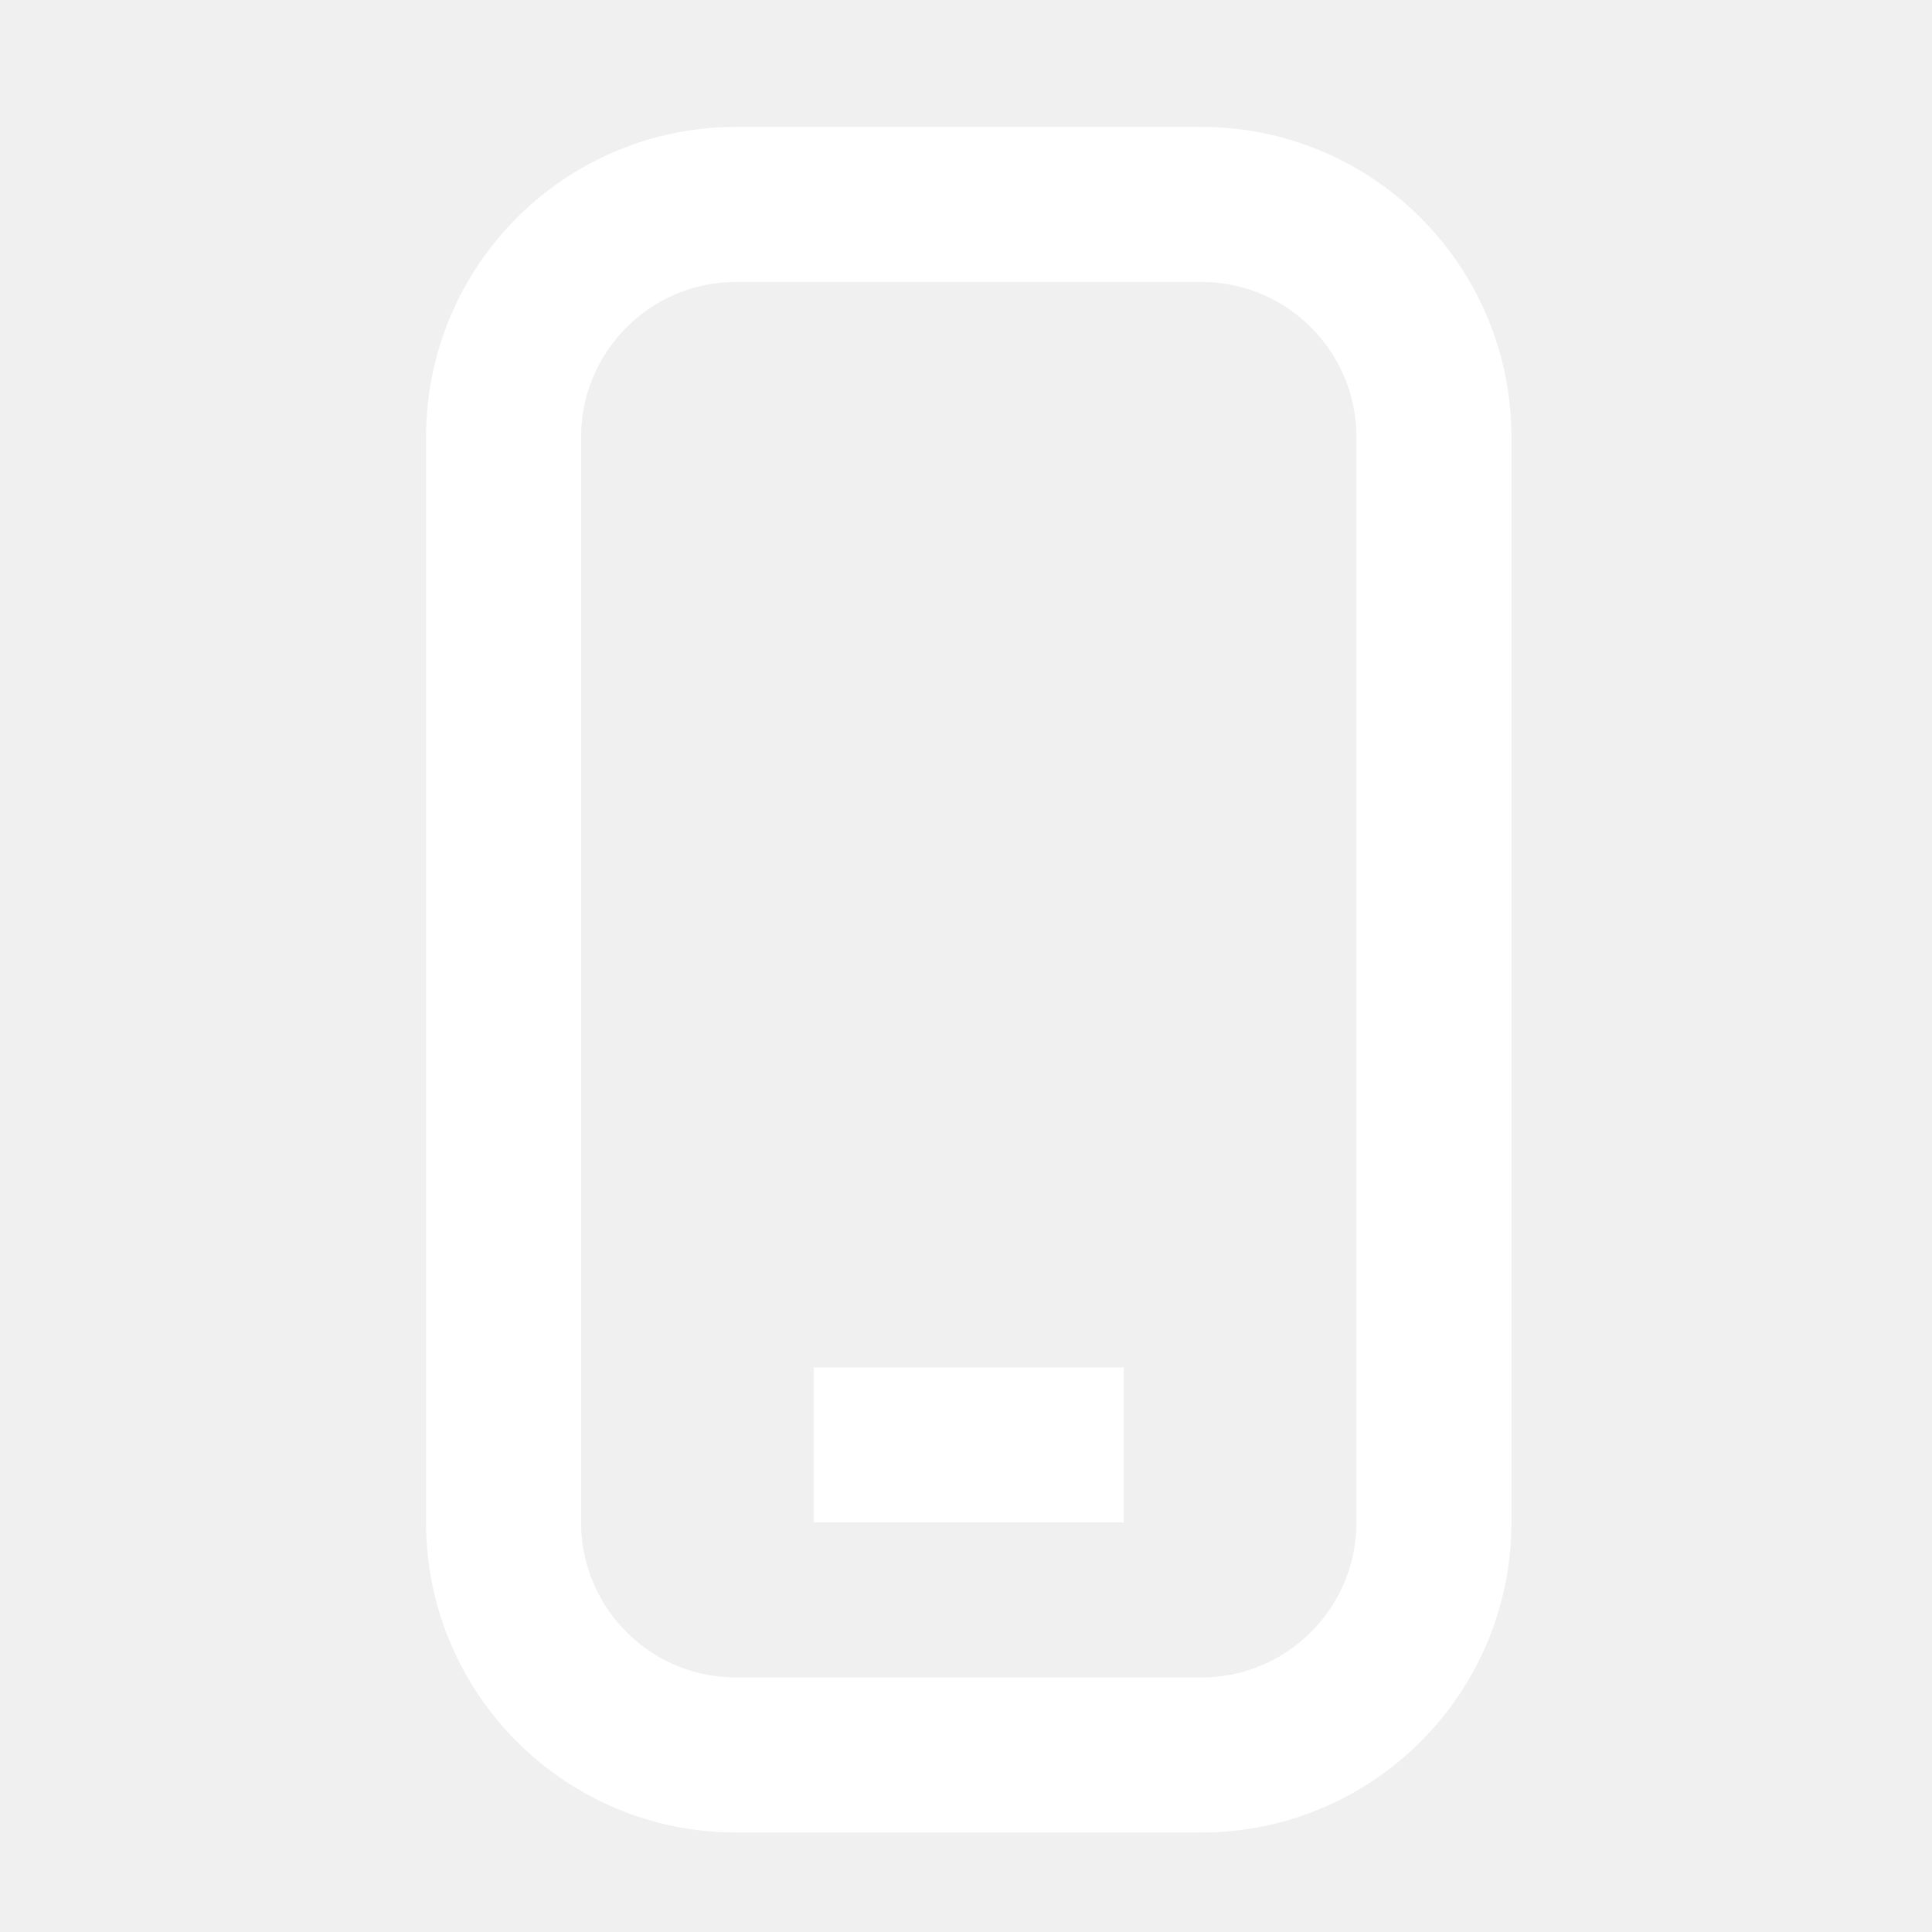
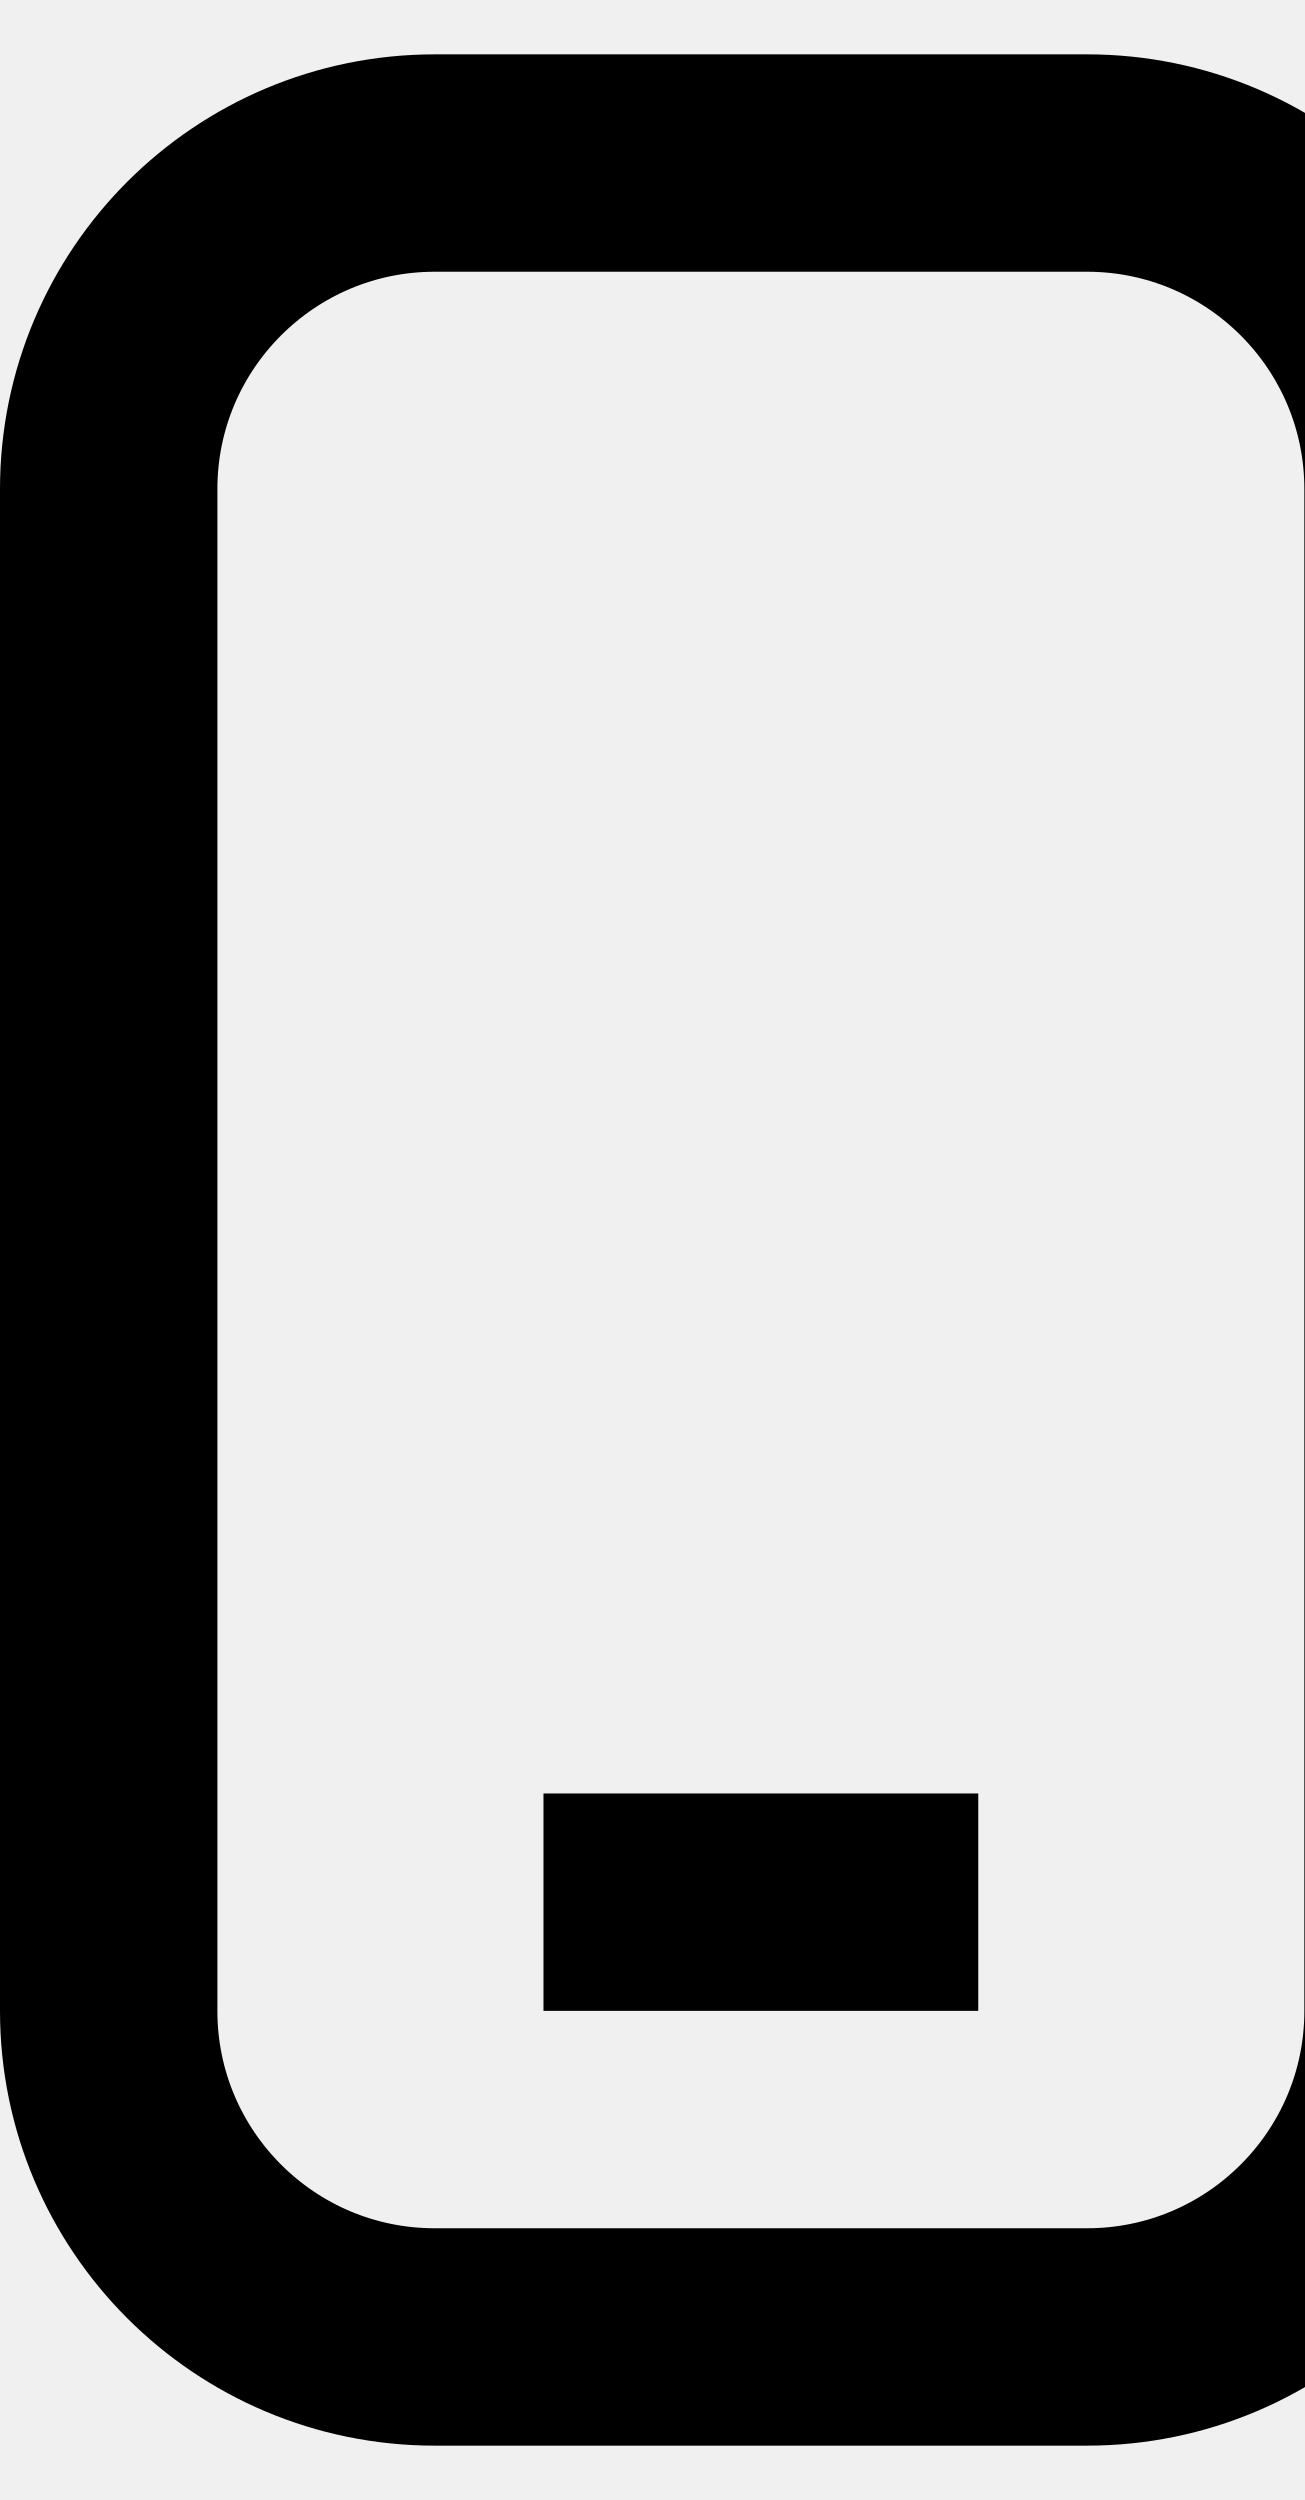
- <svg xmlns="http://www.w3.org/2000/svg" width="32" height="32" viewBox="0 0 32 32" fill="none">
-   <path d="M13.477 23.932H18.613M12.193 29.068H19.898C22.025 29.068 23.75 27.343 23.75 25.216V7.239C23.75 5.111 22.025 3.386 19.898 3.386H12.193C10.066 3.386 8.341 5.111 8.341 7.239V25.216C8.341 27.343 10.066 29.068 12.193 29.068Z" stroke="white" stroke-width="2.568" />
+ <svg xmlns="http://www.w3.org/2000/svg" width="12" height="23" viewBox="0 0 12 23" fill="none">
+   <path d="M5 17.5H9M4 21.5H10C11.657 21.5 13 20.157 13 18.5V4.5C13 2.843 11.657 1.5 10 1.5H4C2.343 1.5 1 2.843 1 4.5V18.5C1 20.157 2.343 21.5 4 21.5Z" stroke="black" stroke-width="2" />
</svg>
